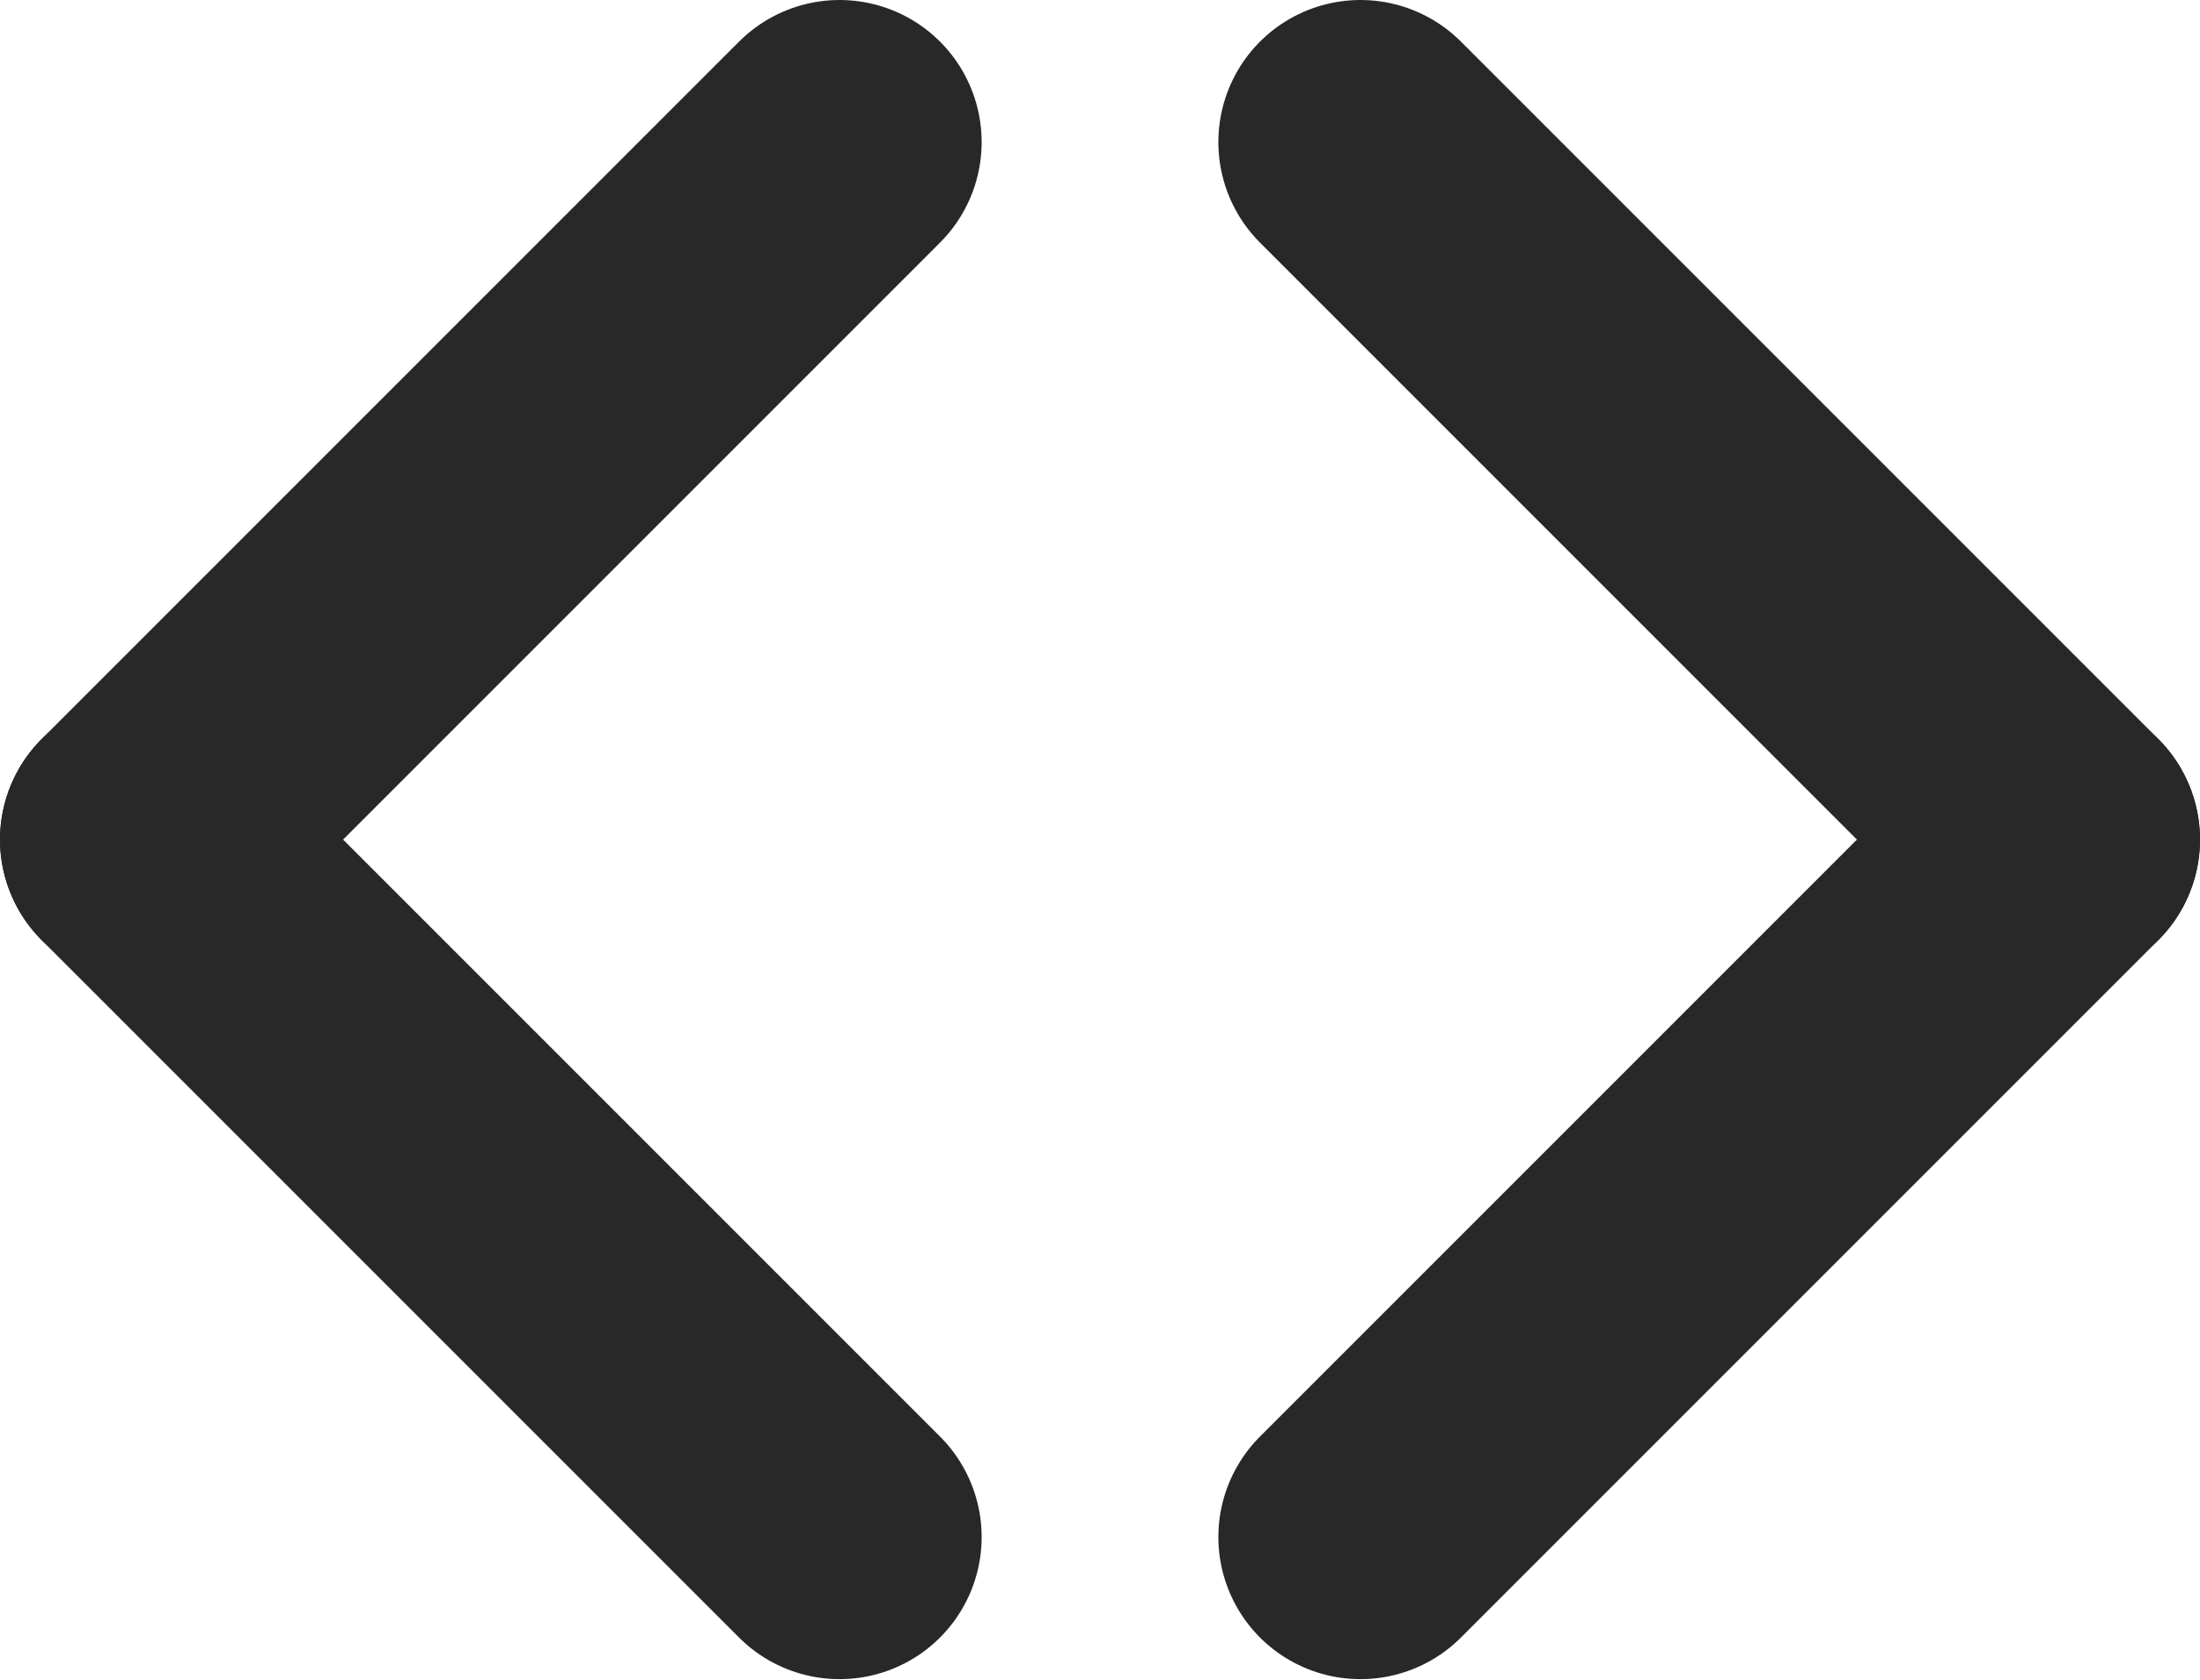
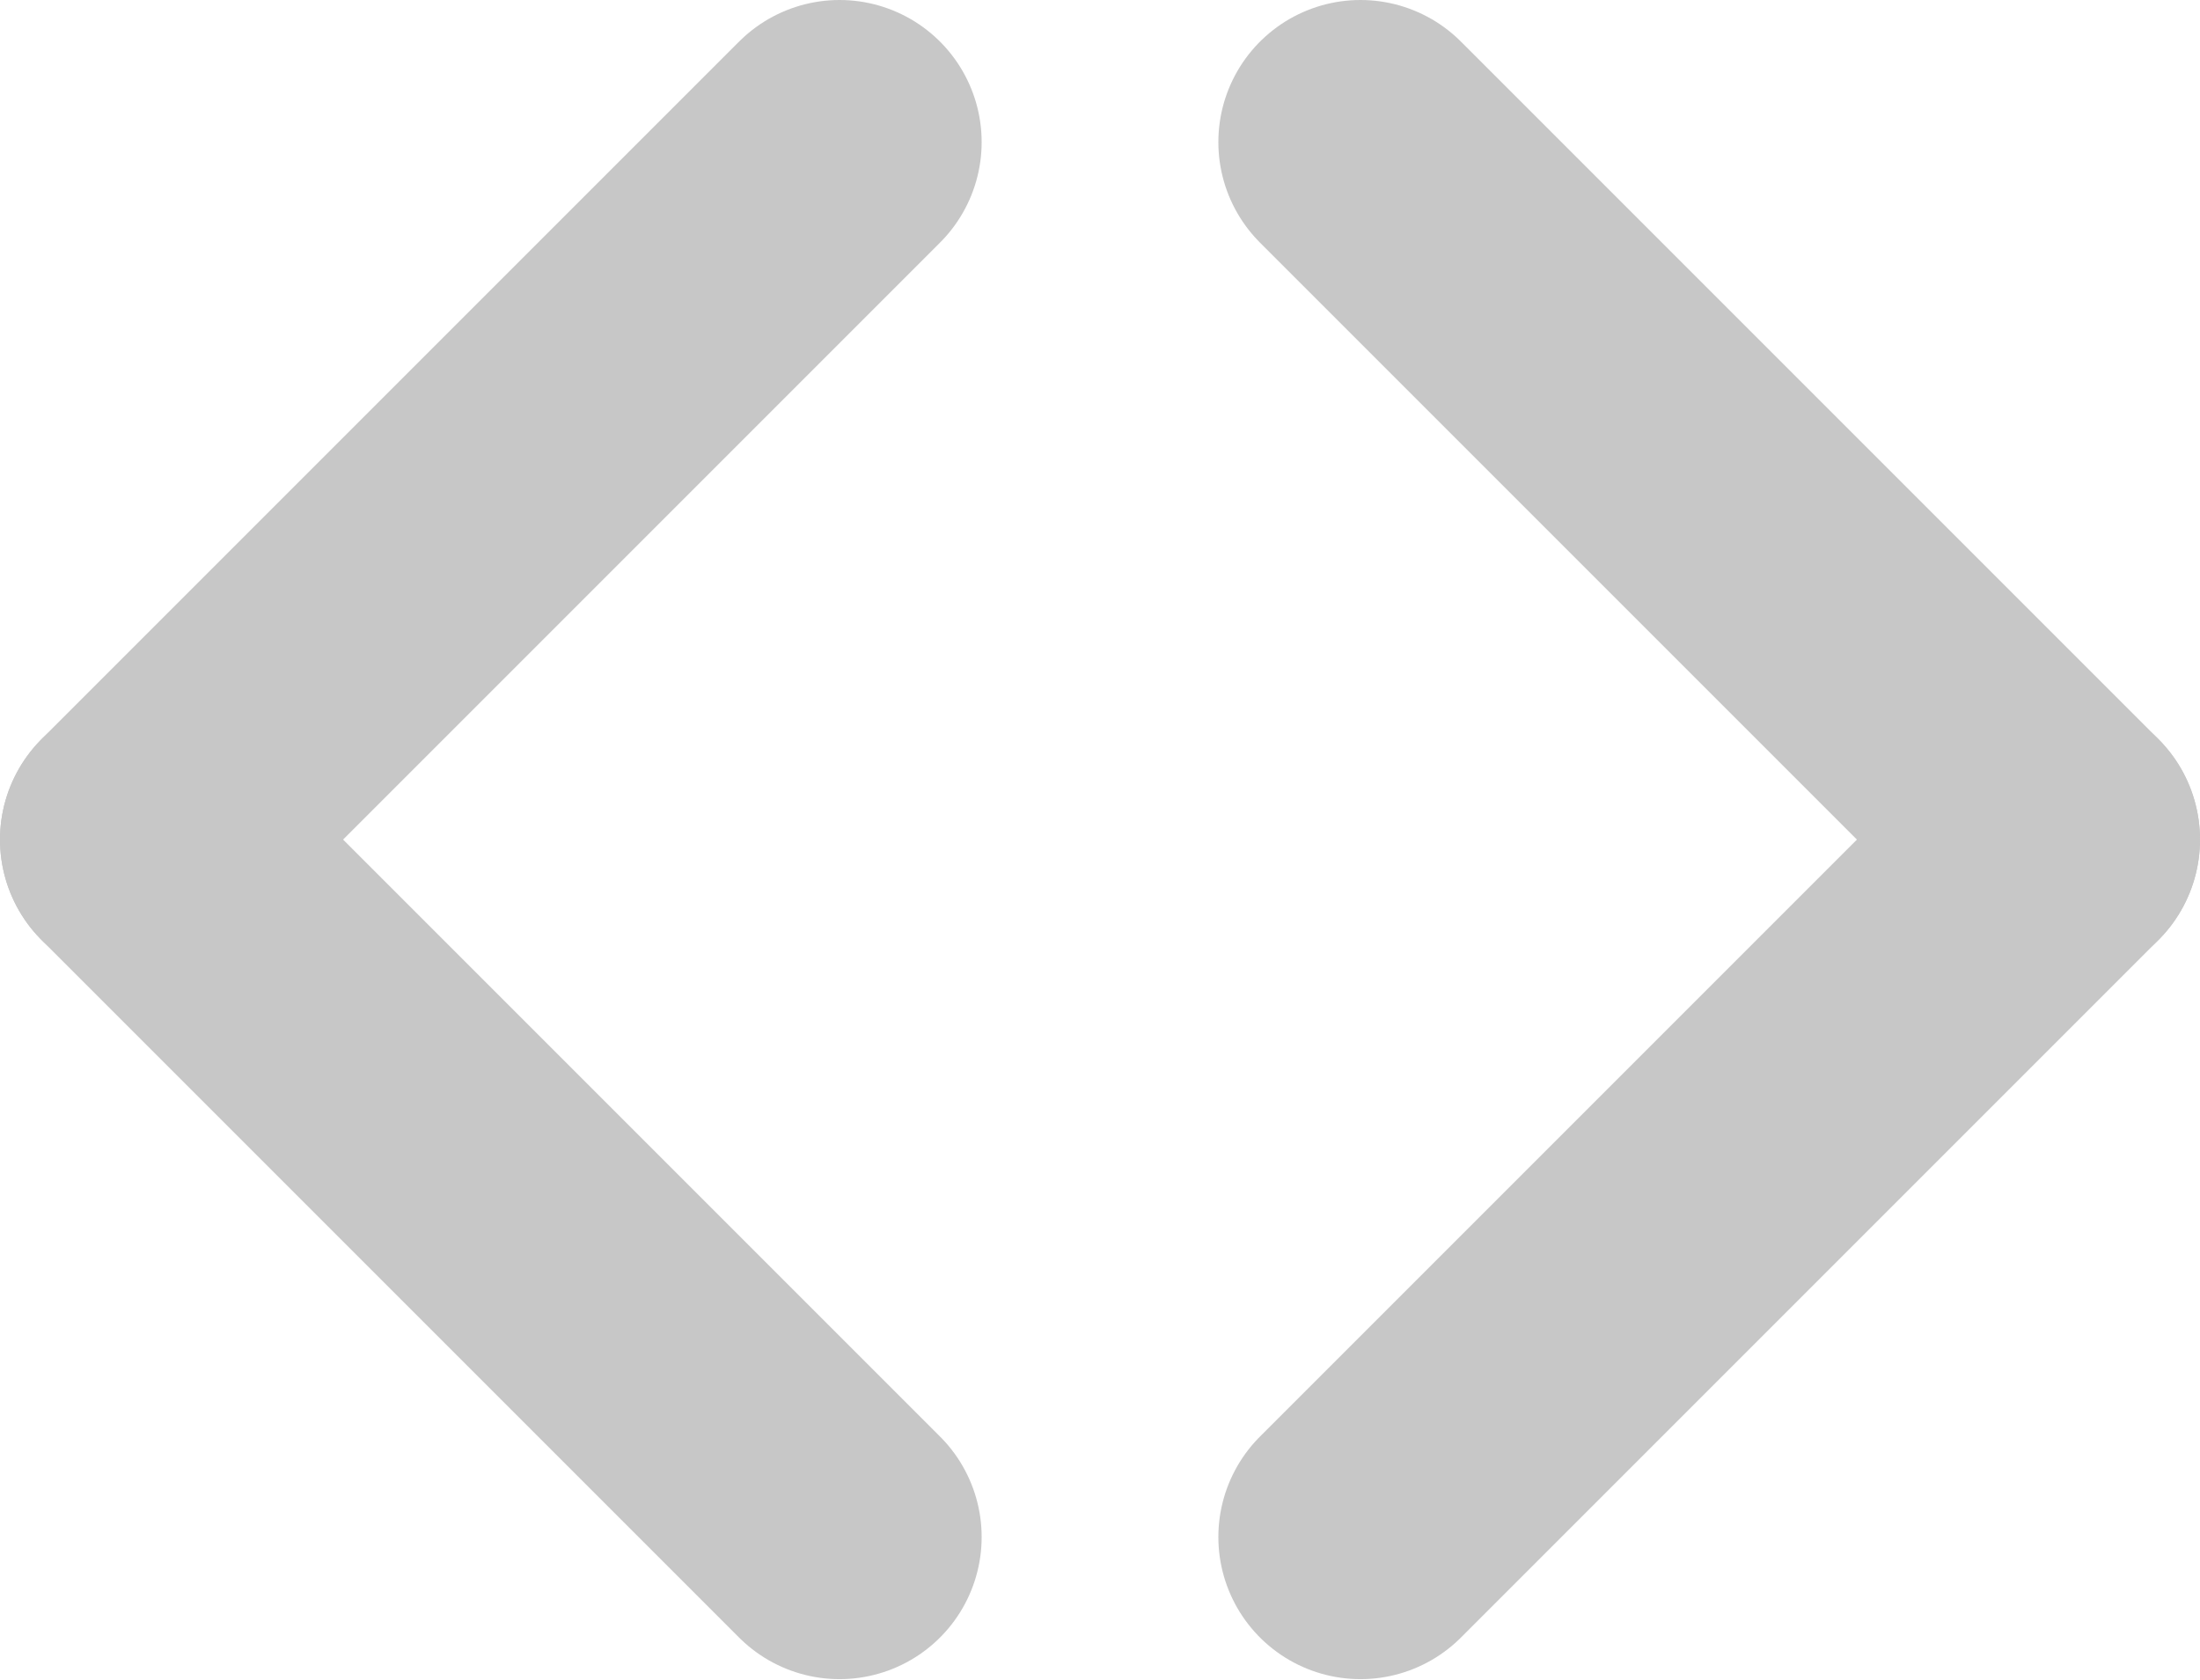
<svg xmlns="http://www.w3.org/2000/svg" width="657.935" height="502.143" id="svg2" version="1.1">
  <defs id="defs4" />
  <g id="layer1" transform="translate(-43.32719,-250.2193)">
-     <path style="fill:#282828;fill-opacity:1;stroke:#282828;stroke-width:85;stroke-linecap:round;stroke-linejoin:miter;stroke-miterlimit:4;stroke-opacity:1;stroke-dasharray:none" d="M 294.399,292.719 85.827,501.291" id="path2991" />
-     <path id="path2993" d="M 294.399,709.862 85.827,501.291" style="fill:#282828;fill-opacity:1;stroke:#282828;stroke-width:85;stroke-linecap:round;stroke-linejoin:miter;stroke-miterlimit:4;stroke-opacity:1;stroke-dasharray:none" />
-     <path id="path3763" d="M 450.191,292.719 658.763,501.291" style="fill:#282828;fill-opacity:1;stroke:#282828;stroke-width:85;stroke-linecap:round;stroke-linejoin:miter;stroke-miterlimit:4;stroke-opacity:1;stroke-dasharray:none" />
-     <path style="fill:#282828;fill-opacity:1;stroke:#282828;stroke-width:85;stroke-linecap:round;stroke-linejoin:miter;stroke-miterlimit:4;stroke-opacity:1;stroke-dasharray:none" d="M 450.191,709.862 658.763,501.291" id="path3765" />
+     <path style="fill:#c7c7c7;fill-opacity:0.502;stroke:#c7c7c7;stroke-width:85;stroke-linecap:round;stroke-linejoin:miter;stroke-miterlimit:4;stroke-opacity:1;stroke-dasharray:none" d="M 294.399,292.719 85.827,501.291" id="path2991" />
+     <path id="path2993" d="M 294.399,709.862 85.827,501.291" style="fill:#c7c7c7;fill-opacity:0.502;stroke:#c7c7c7;stroke-width:85;stroke-linecap:round;stroke-linejoin:miter;stroke-miterlimit:4;stroke-opacity:1;stroke-dasharray:none" />
+     <path id="path3763" d="M 450.191,292.719 658.763,501.291" style="fill:#c7c7c7;fill-opacity:0.502;stroke:#c7c7c7;stroke-width:85;stroke-linecap:round;stroke-linejoin:miter;stroke-miterlimit:4;stroke-opacity:1;stroke-dasharray:none" />
+     <path style="fill:#c7c7c7;fill-opacity:0.502;stroke:#c7c7c7;stroke-width:85;stroke-linecap:round;stroke-linejoin:miter;stroke-miterlimit:4;stroke-opacity:1;stroke-dasharray:none" d="M 450.191,709.862 658.763,501.291" id="path3765" />
  </g>
</svg>
